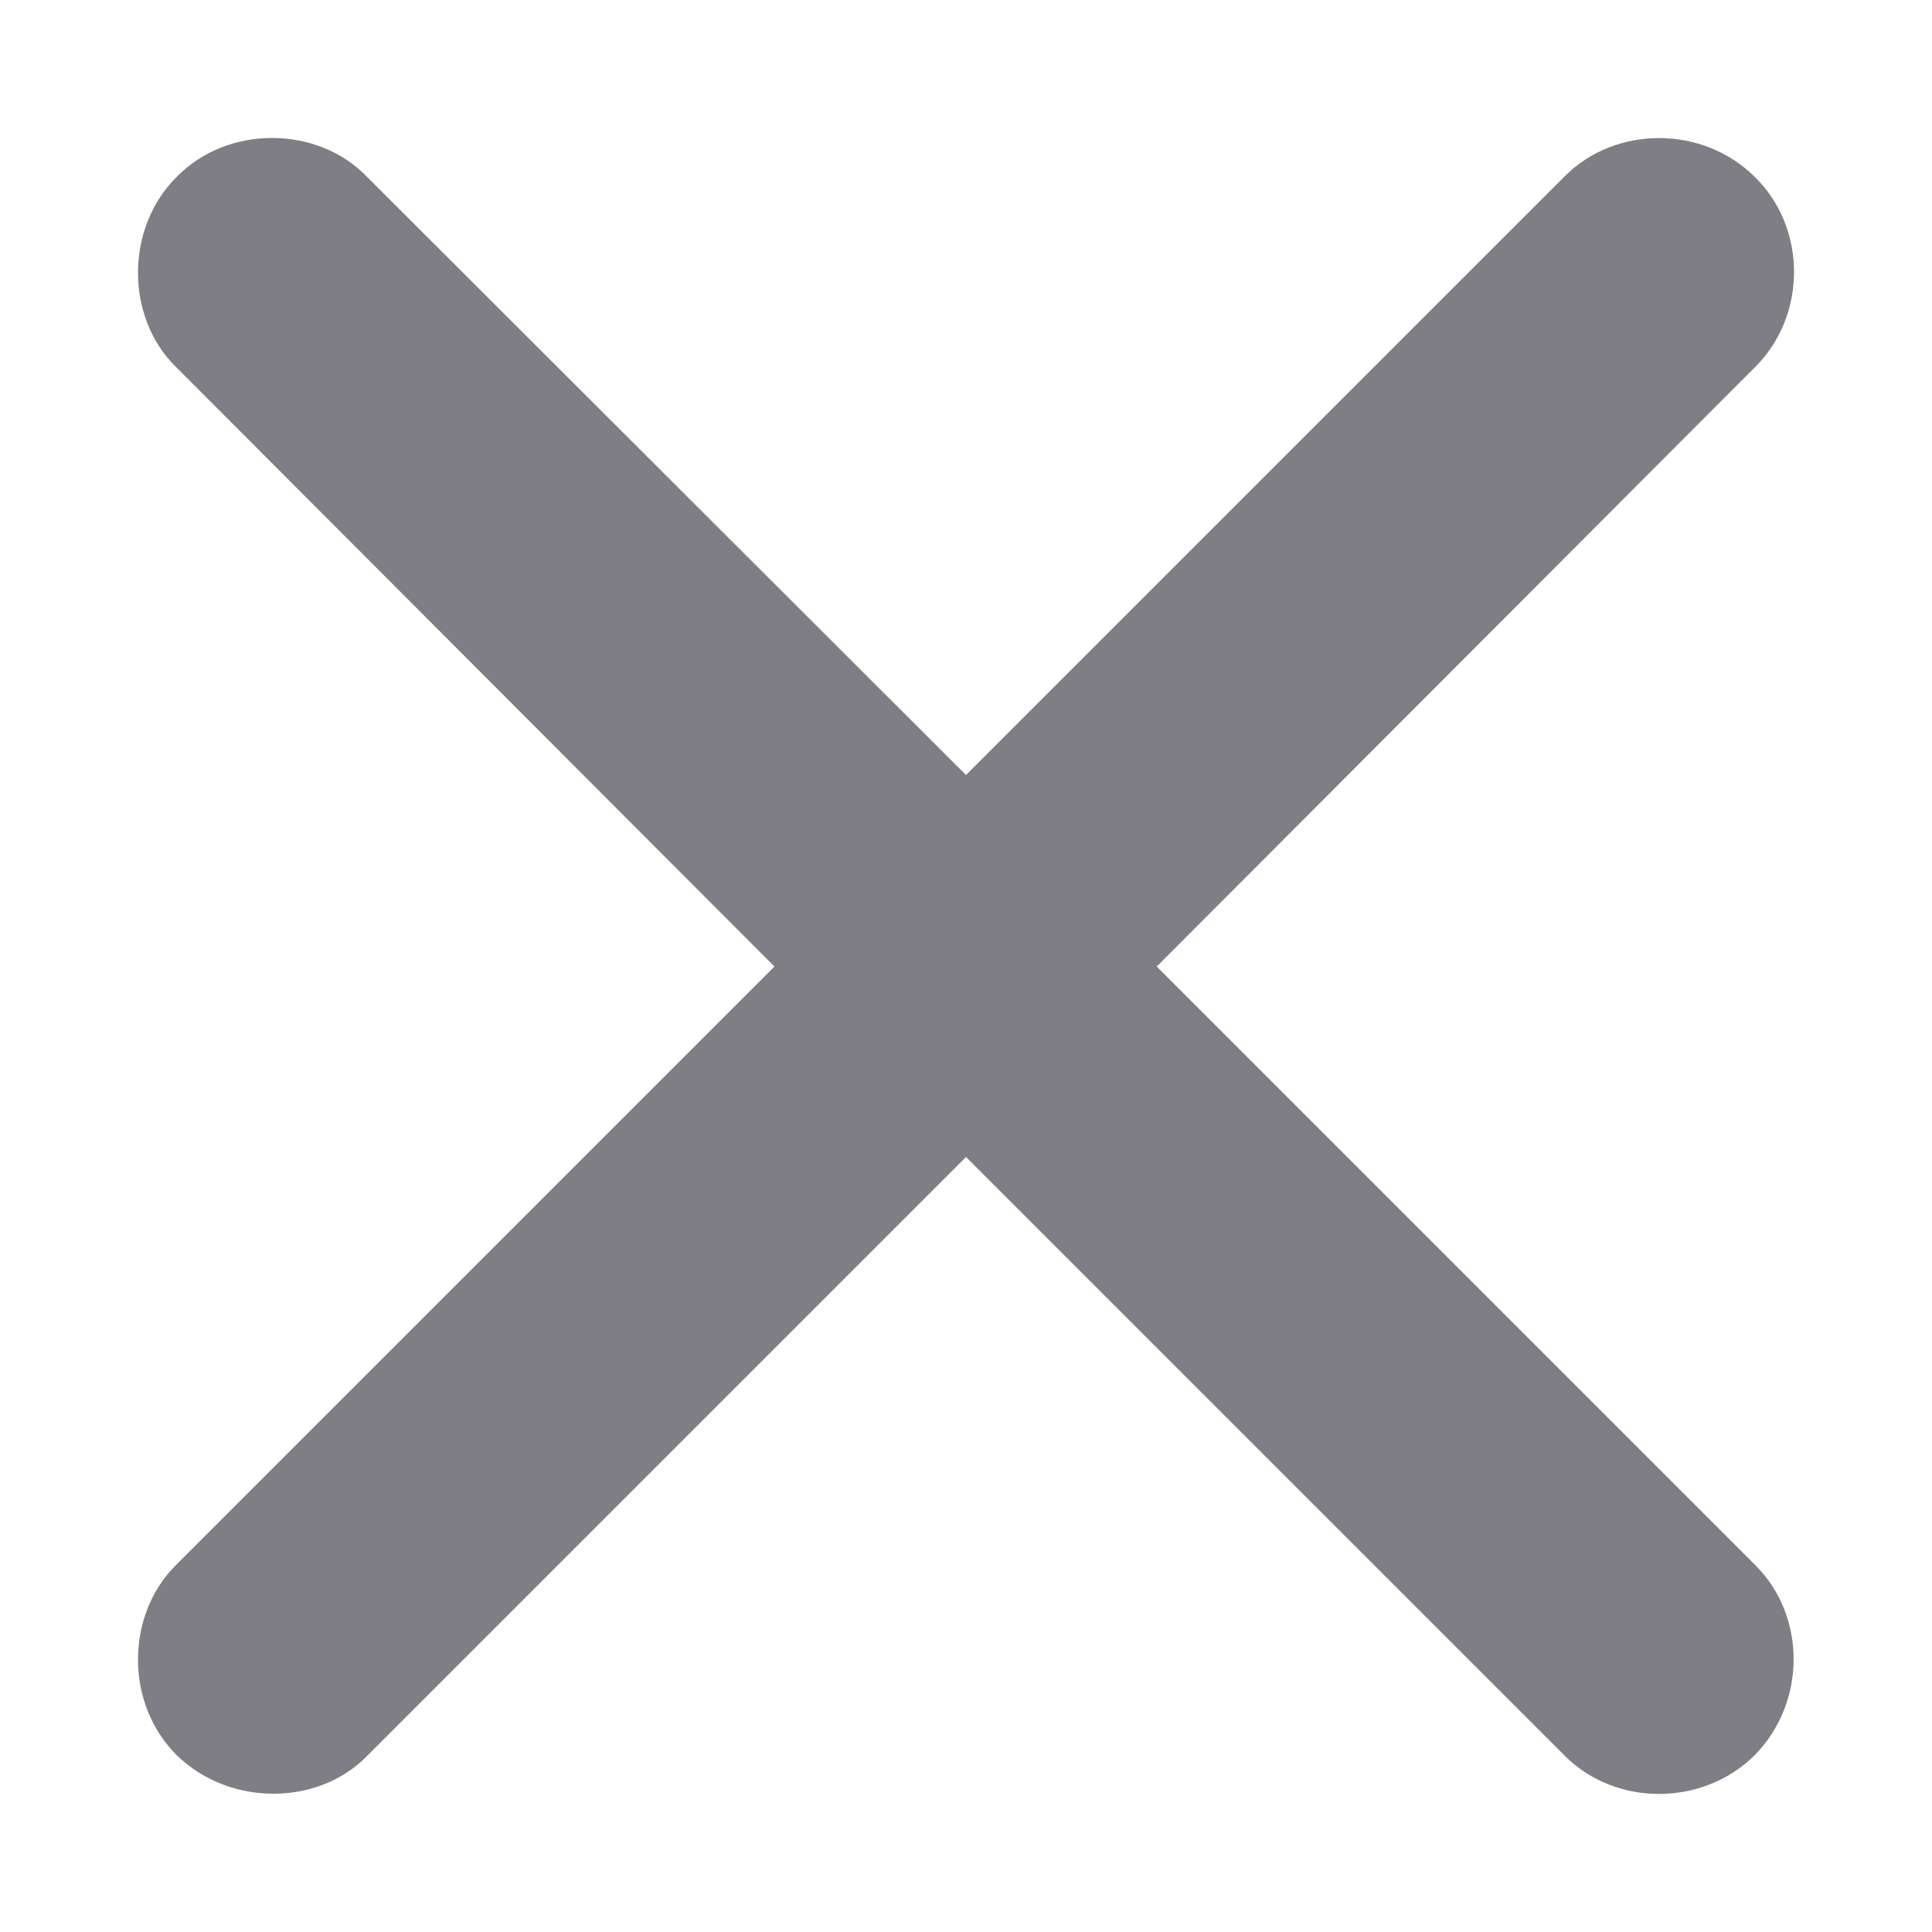
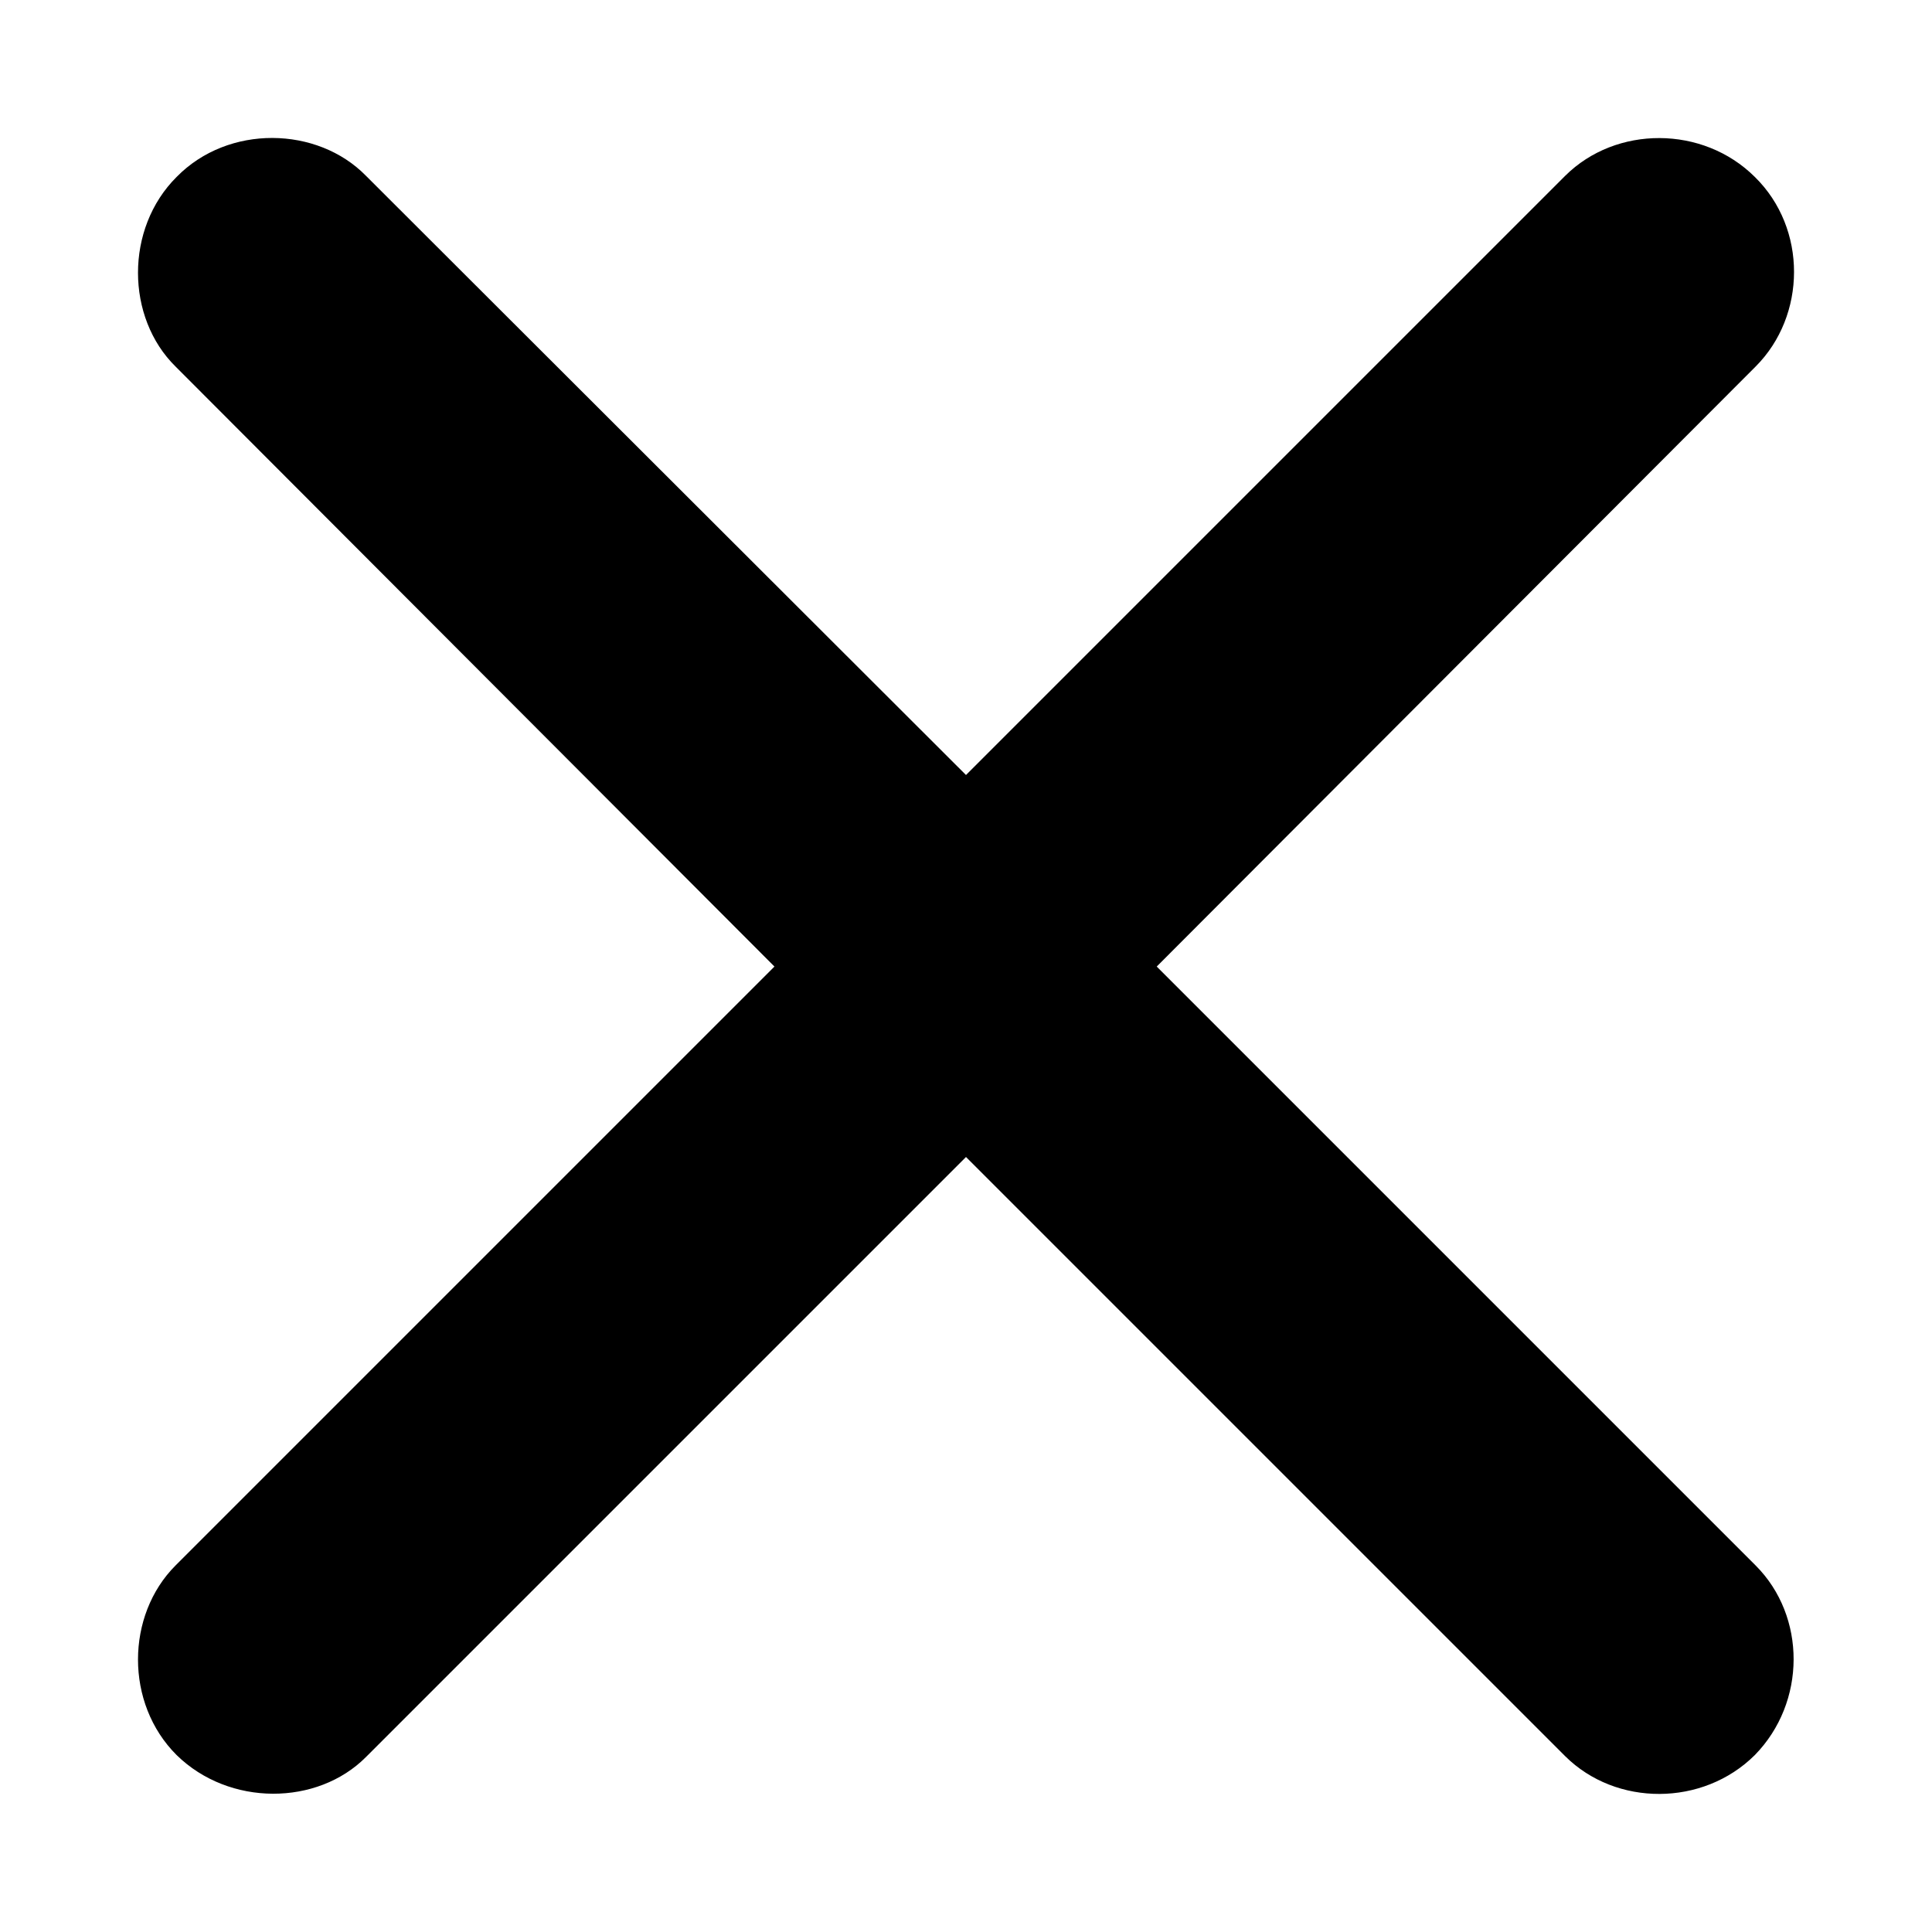
<svg xmlns="http://www.w3.org/2000/svg" width="7" height="7" viewBox="0 0 7 7" fill="none">
-   <path d="M0.636 5.672C0.456 5.852 0.452 6.172 0.64 6.359C0.831 6.546 1.15 6.543 1.326 6.366L3.5 4.192L5.671 6.363C5.855 6.546 6.17 6.546 6.358 6.359C6.545 6.168 6.545 5.856 6.361 5.672L4.191 3.502L6.361 1.328C6.545 1.144 6.549 0.828 6.358 0.641C6.17 0.454 5.855 0.454 5.671 0.637L3.5 2.808L1.326 0.637C1.15 0.457 0.827 0.45 0.64 0.641C0.452 0.828 0.456 1.151 0.636 1.328L2.806 3.502L0.636 5.672Z" fill="#7F7E84" />
+   <path d="M0.636 5.672C0.456 5.852 0.452 6.172 0.64 6.359C0.831 6.546 1.15 6.543 1.326 6.366L3.5 4.192L5.671 6.363C5.855 6.546 6.17 6.546 6.358 6.359C6.545 6.168 6.545 5.856 6.361 5.672L4.191 3.502L6.361 1.328C6.545 1.144 6.549 0.828 6.358 0.641C6.17 0.454 5.855 0.454 5.671 0.637L3.5 2.808L1.326 0.637C1.15 0.457 0.827 0.45 0.64 0.641C0.452 0.828 0.456 1.151 0.636 1.328L2.806 3.502L0.636 5.672Z" fill="currentColor" />
</svg>
